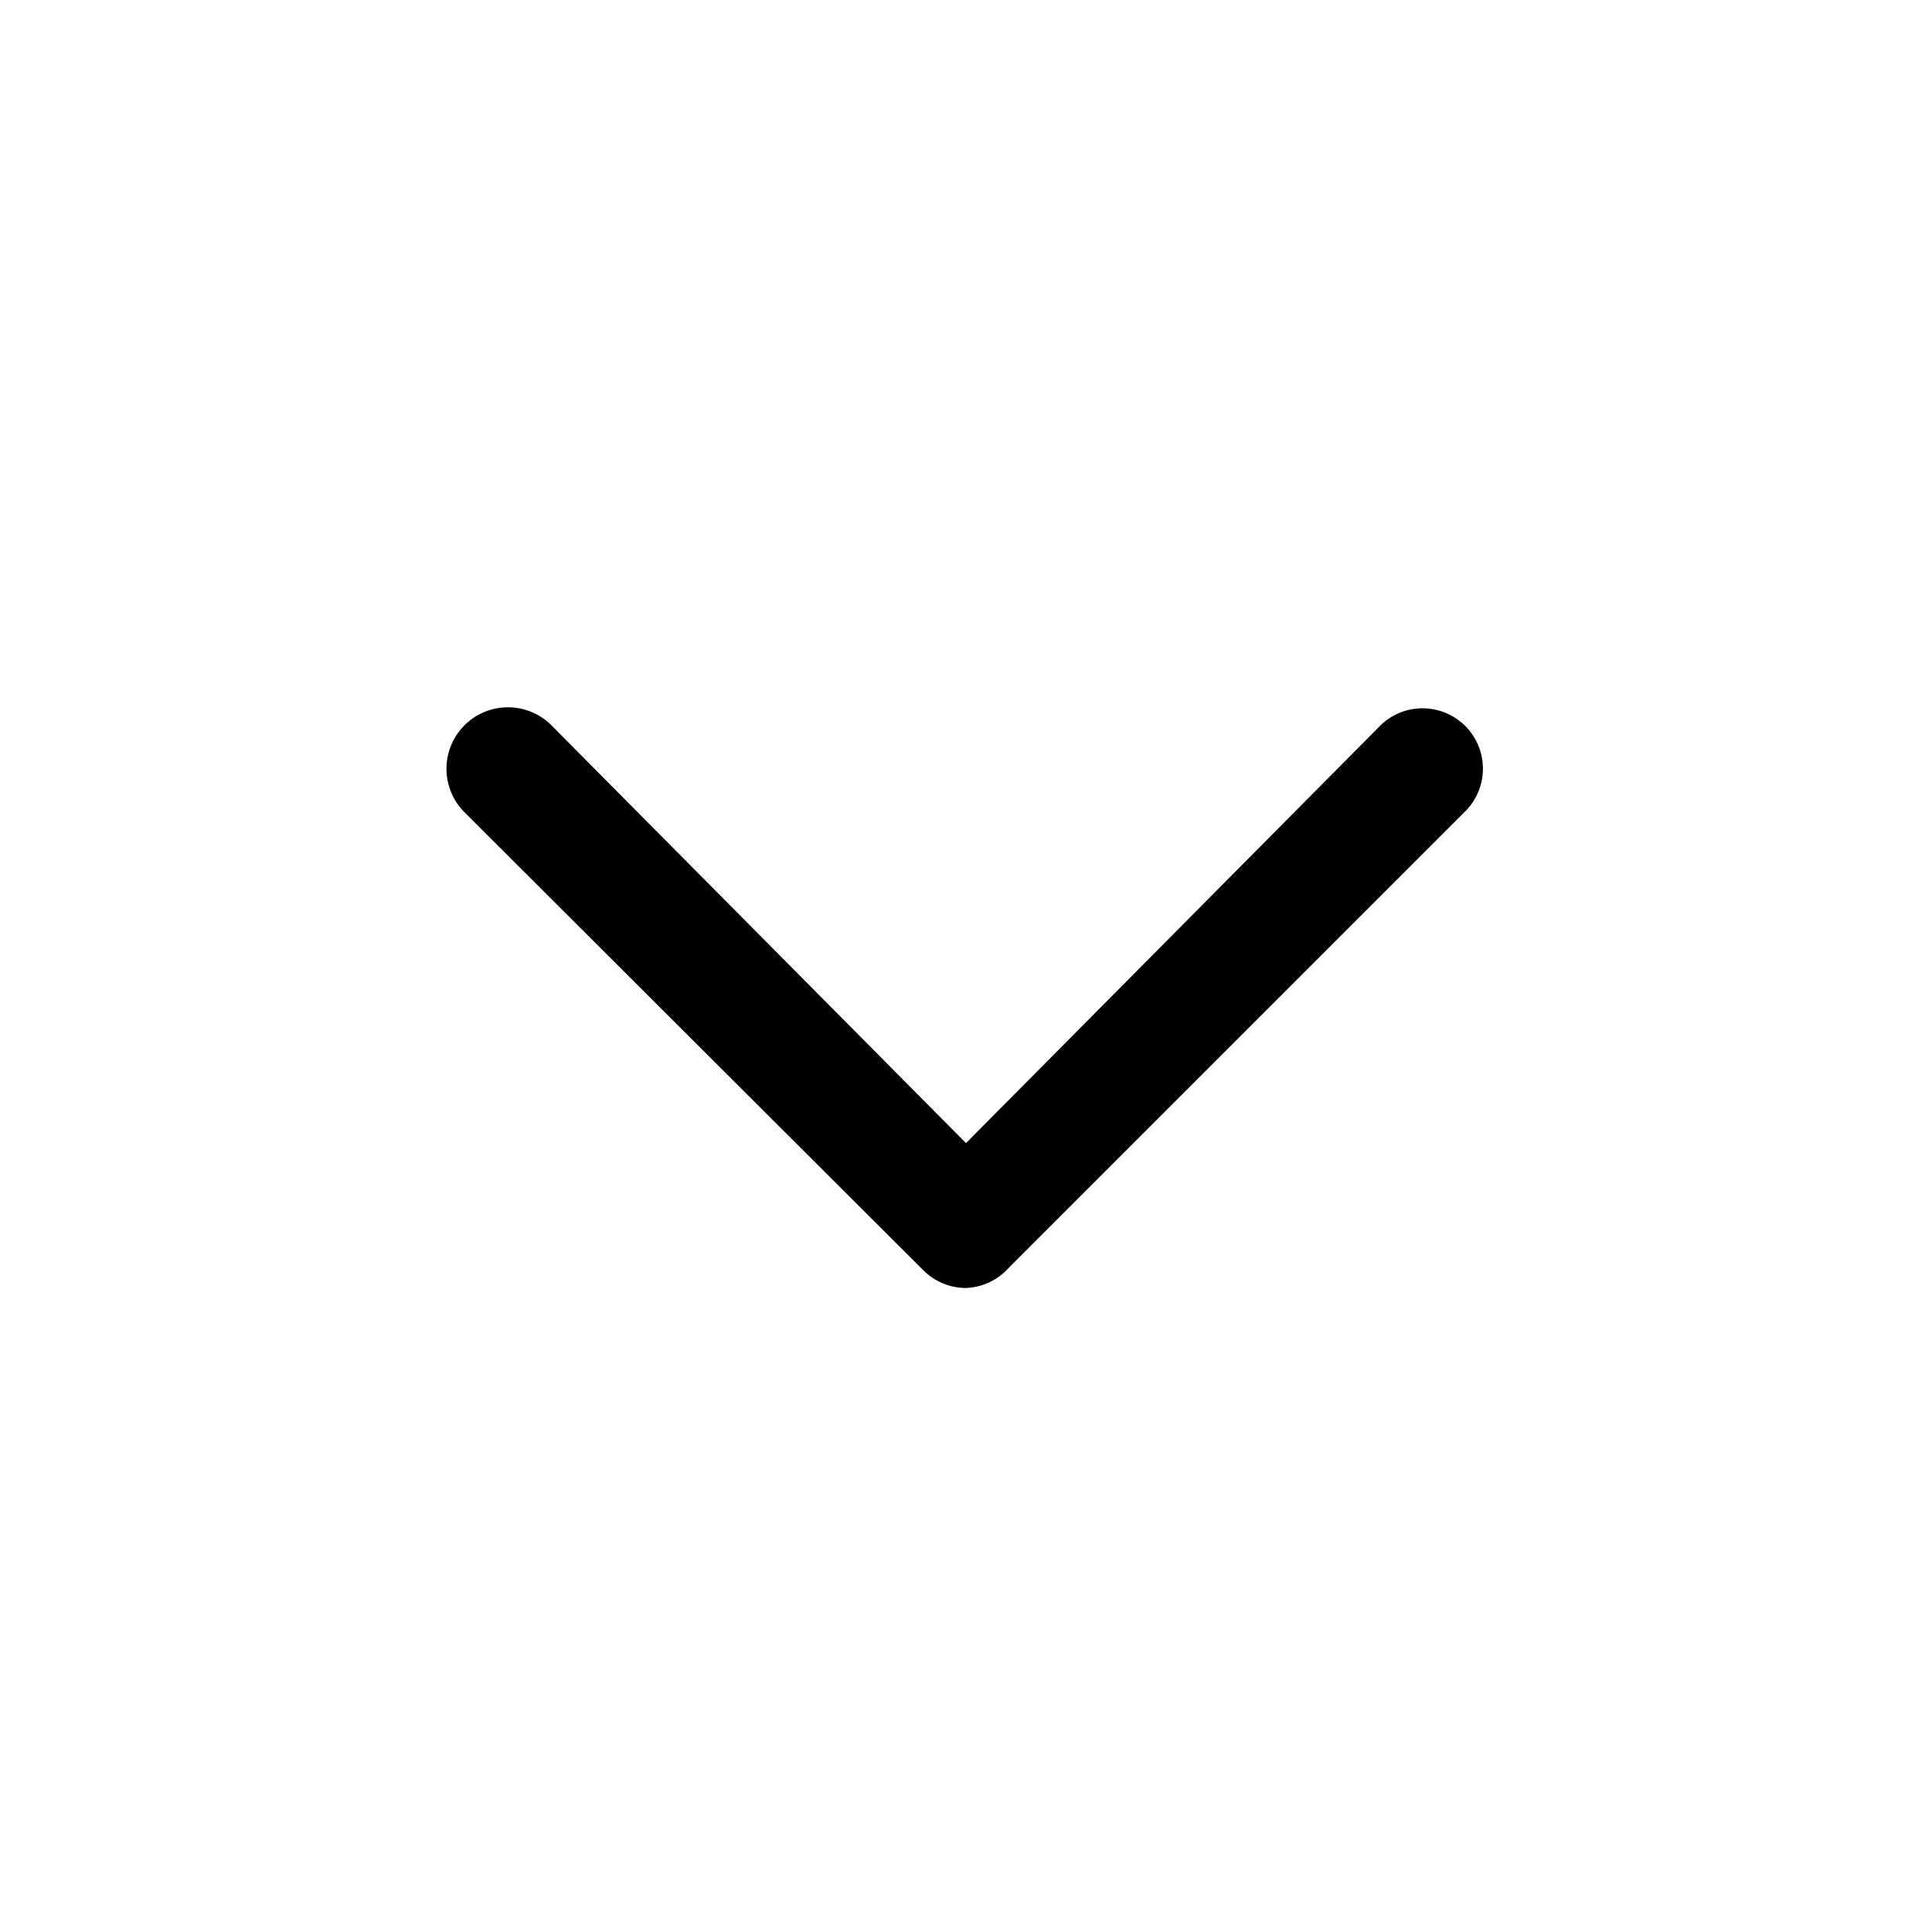
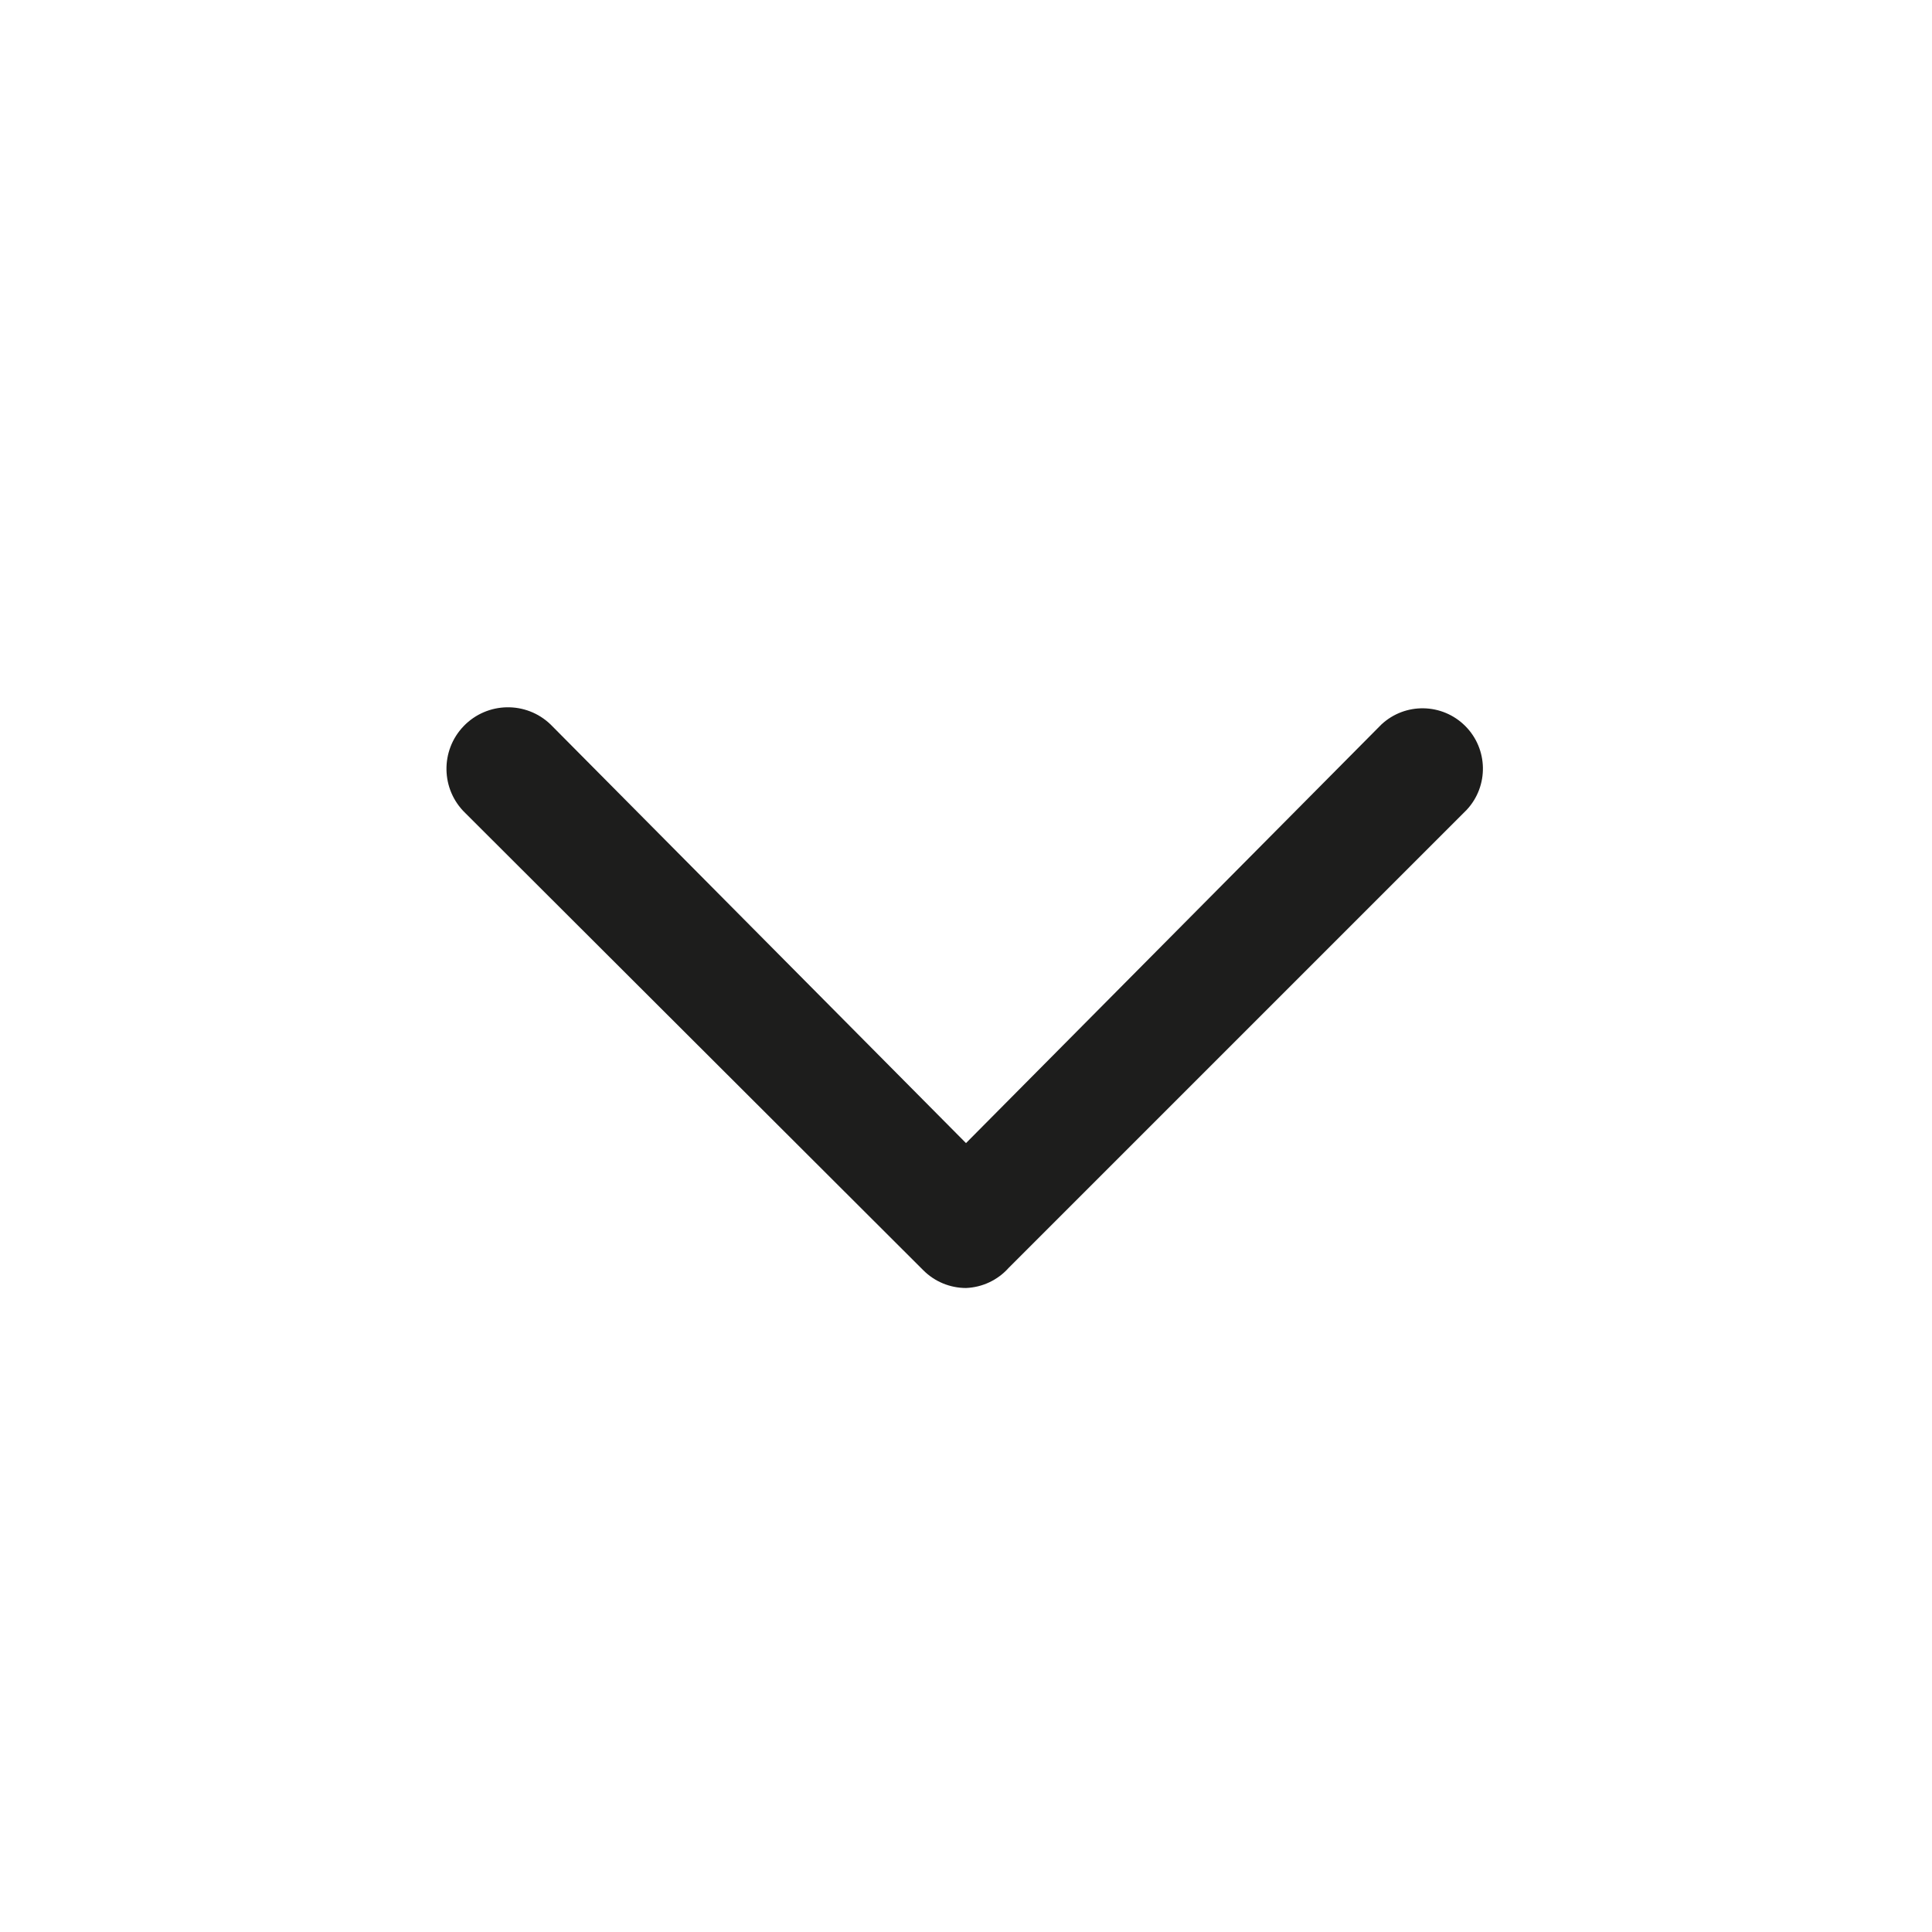
- <svg xmlns="http://www.w3.org/2000/svg" viewBox="0 0 24 24">
-   <path d="M12 16a.75.75 0 01-.53-.22L5.78 10.1A.75.75 0 016.84 9L12 14.2 17.16 9a.75.75 0 011.06 1.06l-5.69 5.69A.75.75 0 0112 16z" />
+ <svg xmlns="http://www.w3.org/2000/svg" id="Ebene_1" viewBox="0 0 24 24">
+   <defs>
+     <style>.cls-1{fill:#1d1d1c;}</style>
+   </defs>
+   <path class="cls-1" d="M12,16a.75.75,0,0,1-.53-.22L5.78,10.1A.75.75,0,0,1,6.84,9L12,14.2,17.16,9a.75.75,0,0,1,1.06,1.06l-5.69,5.69A.75.75,0,0,1,12,16Z" />
</svg>
